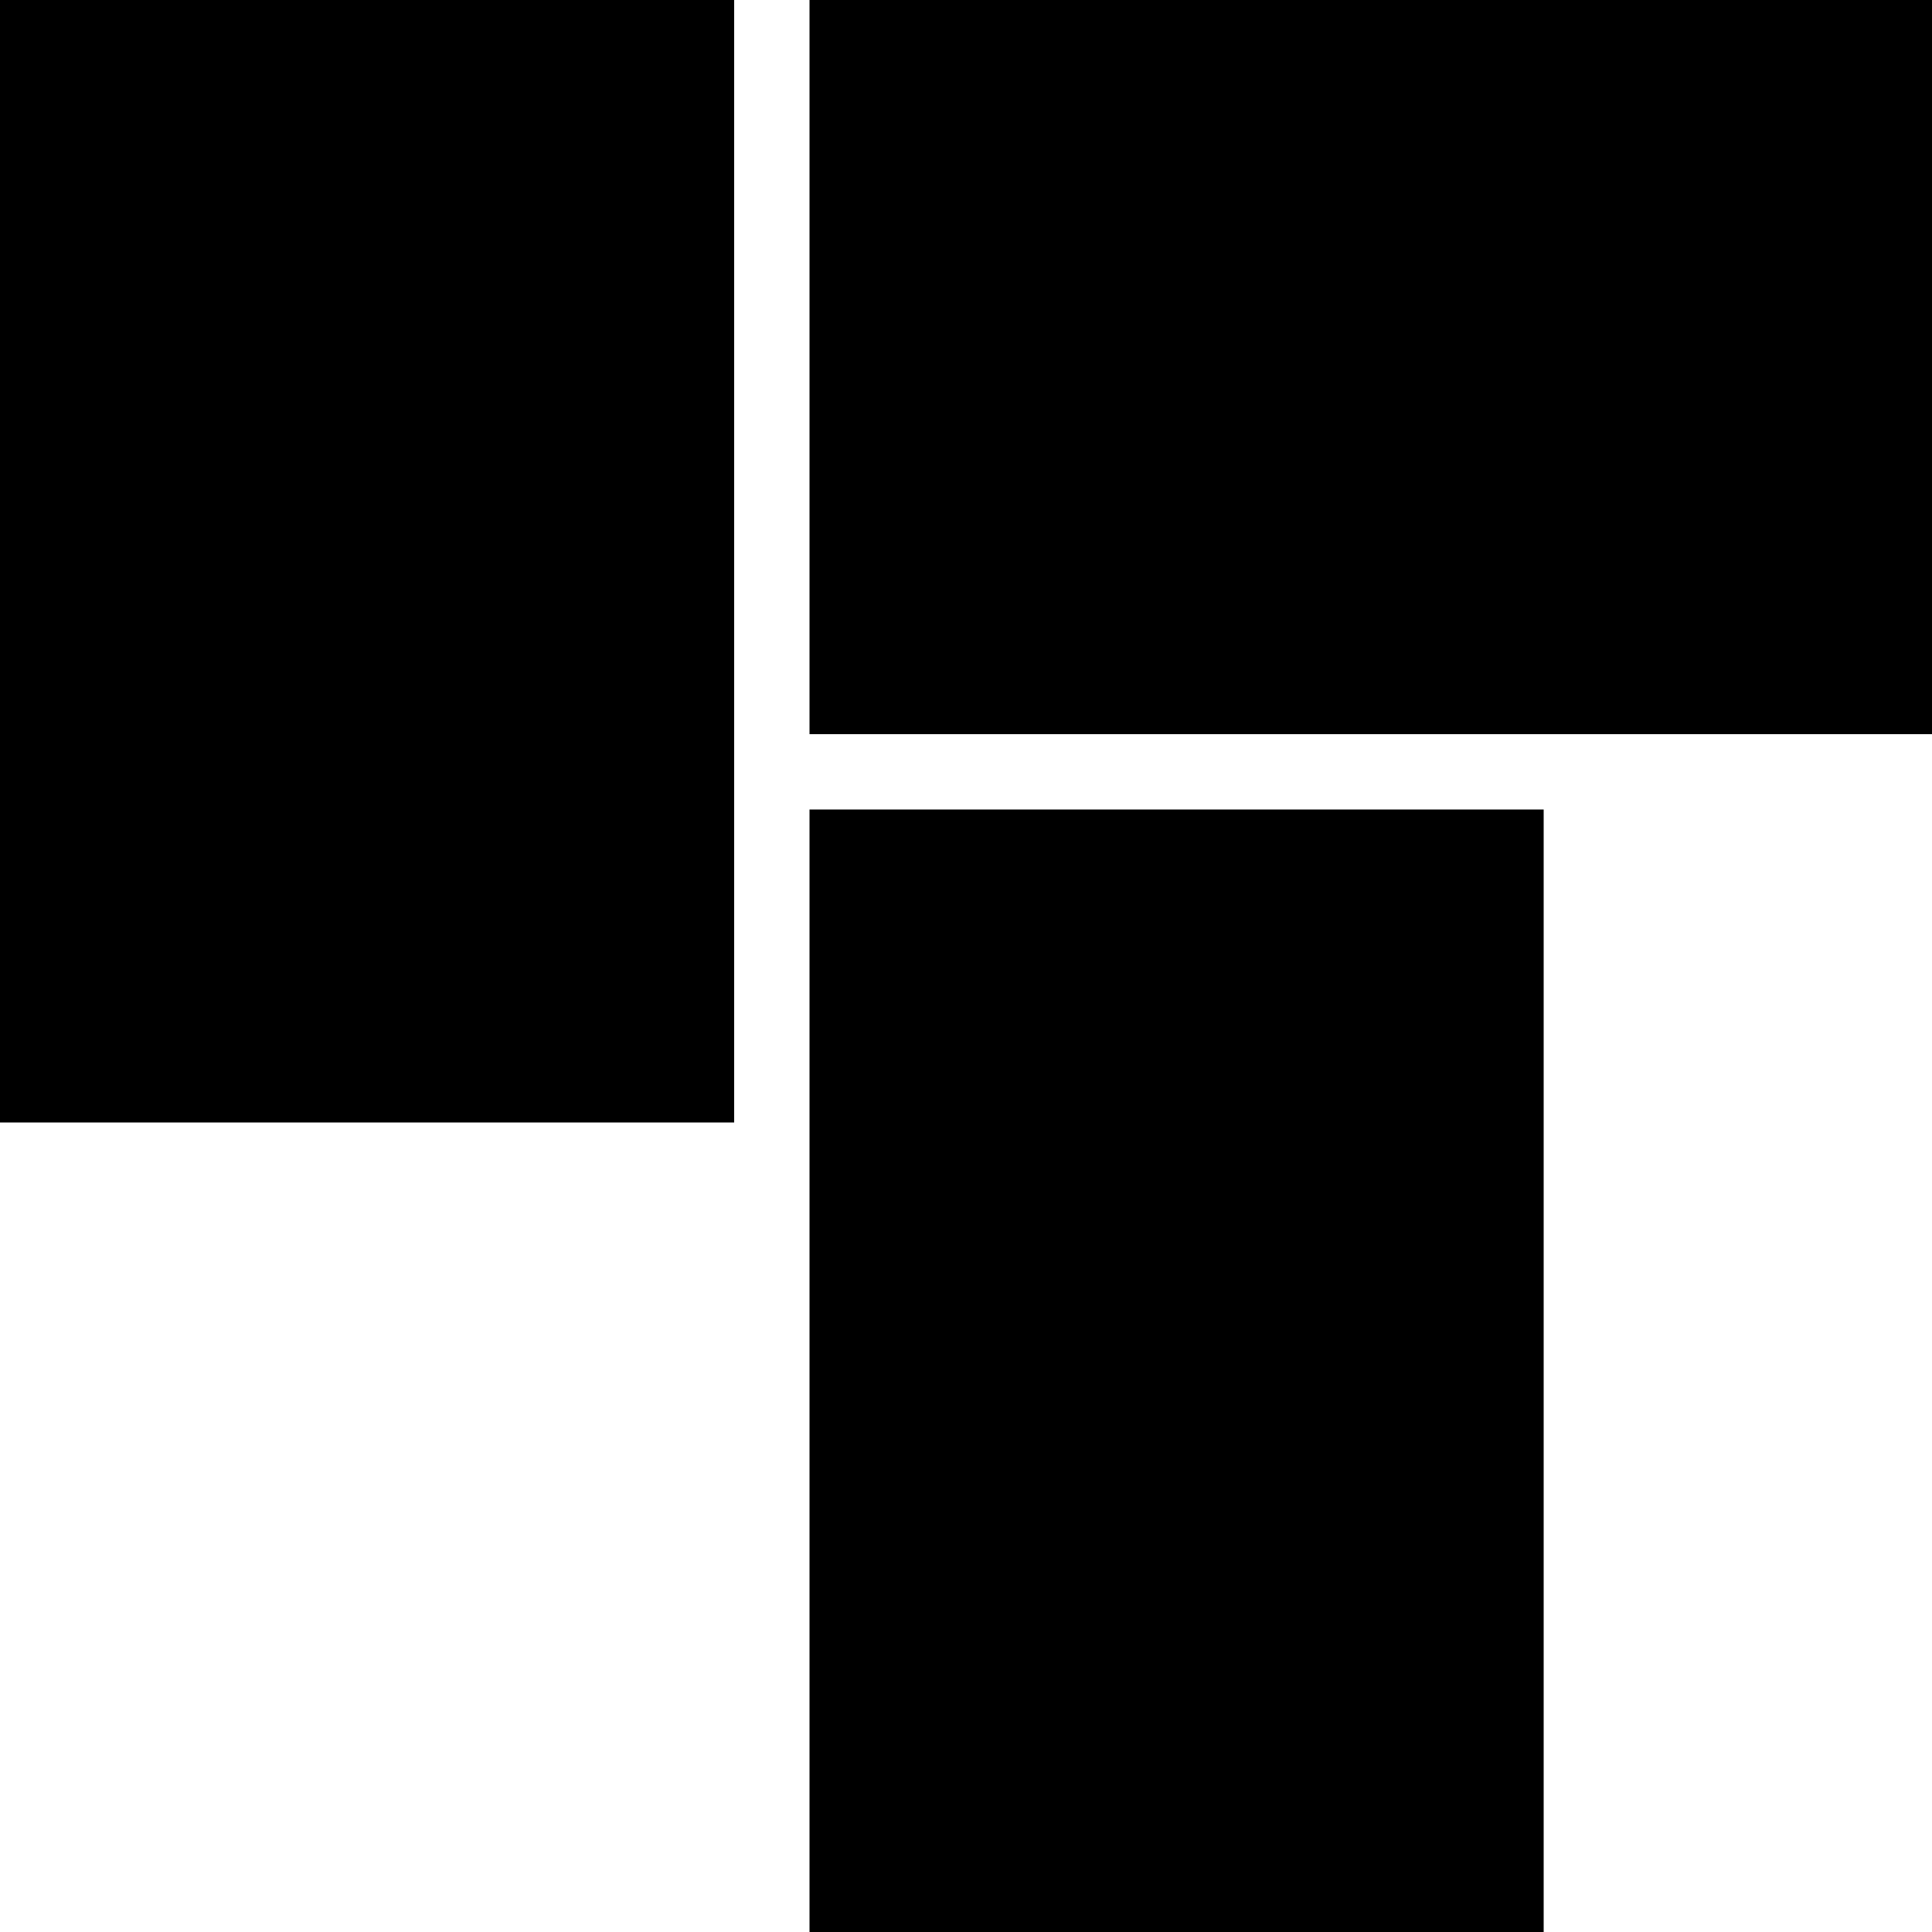
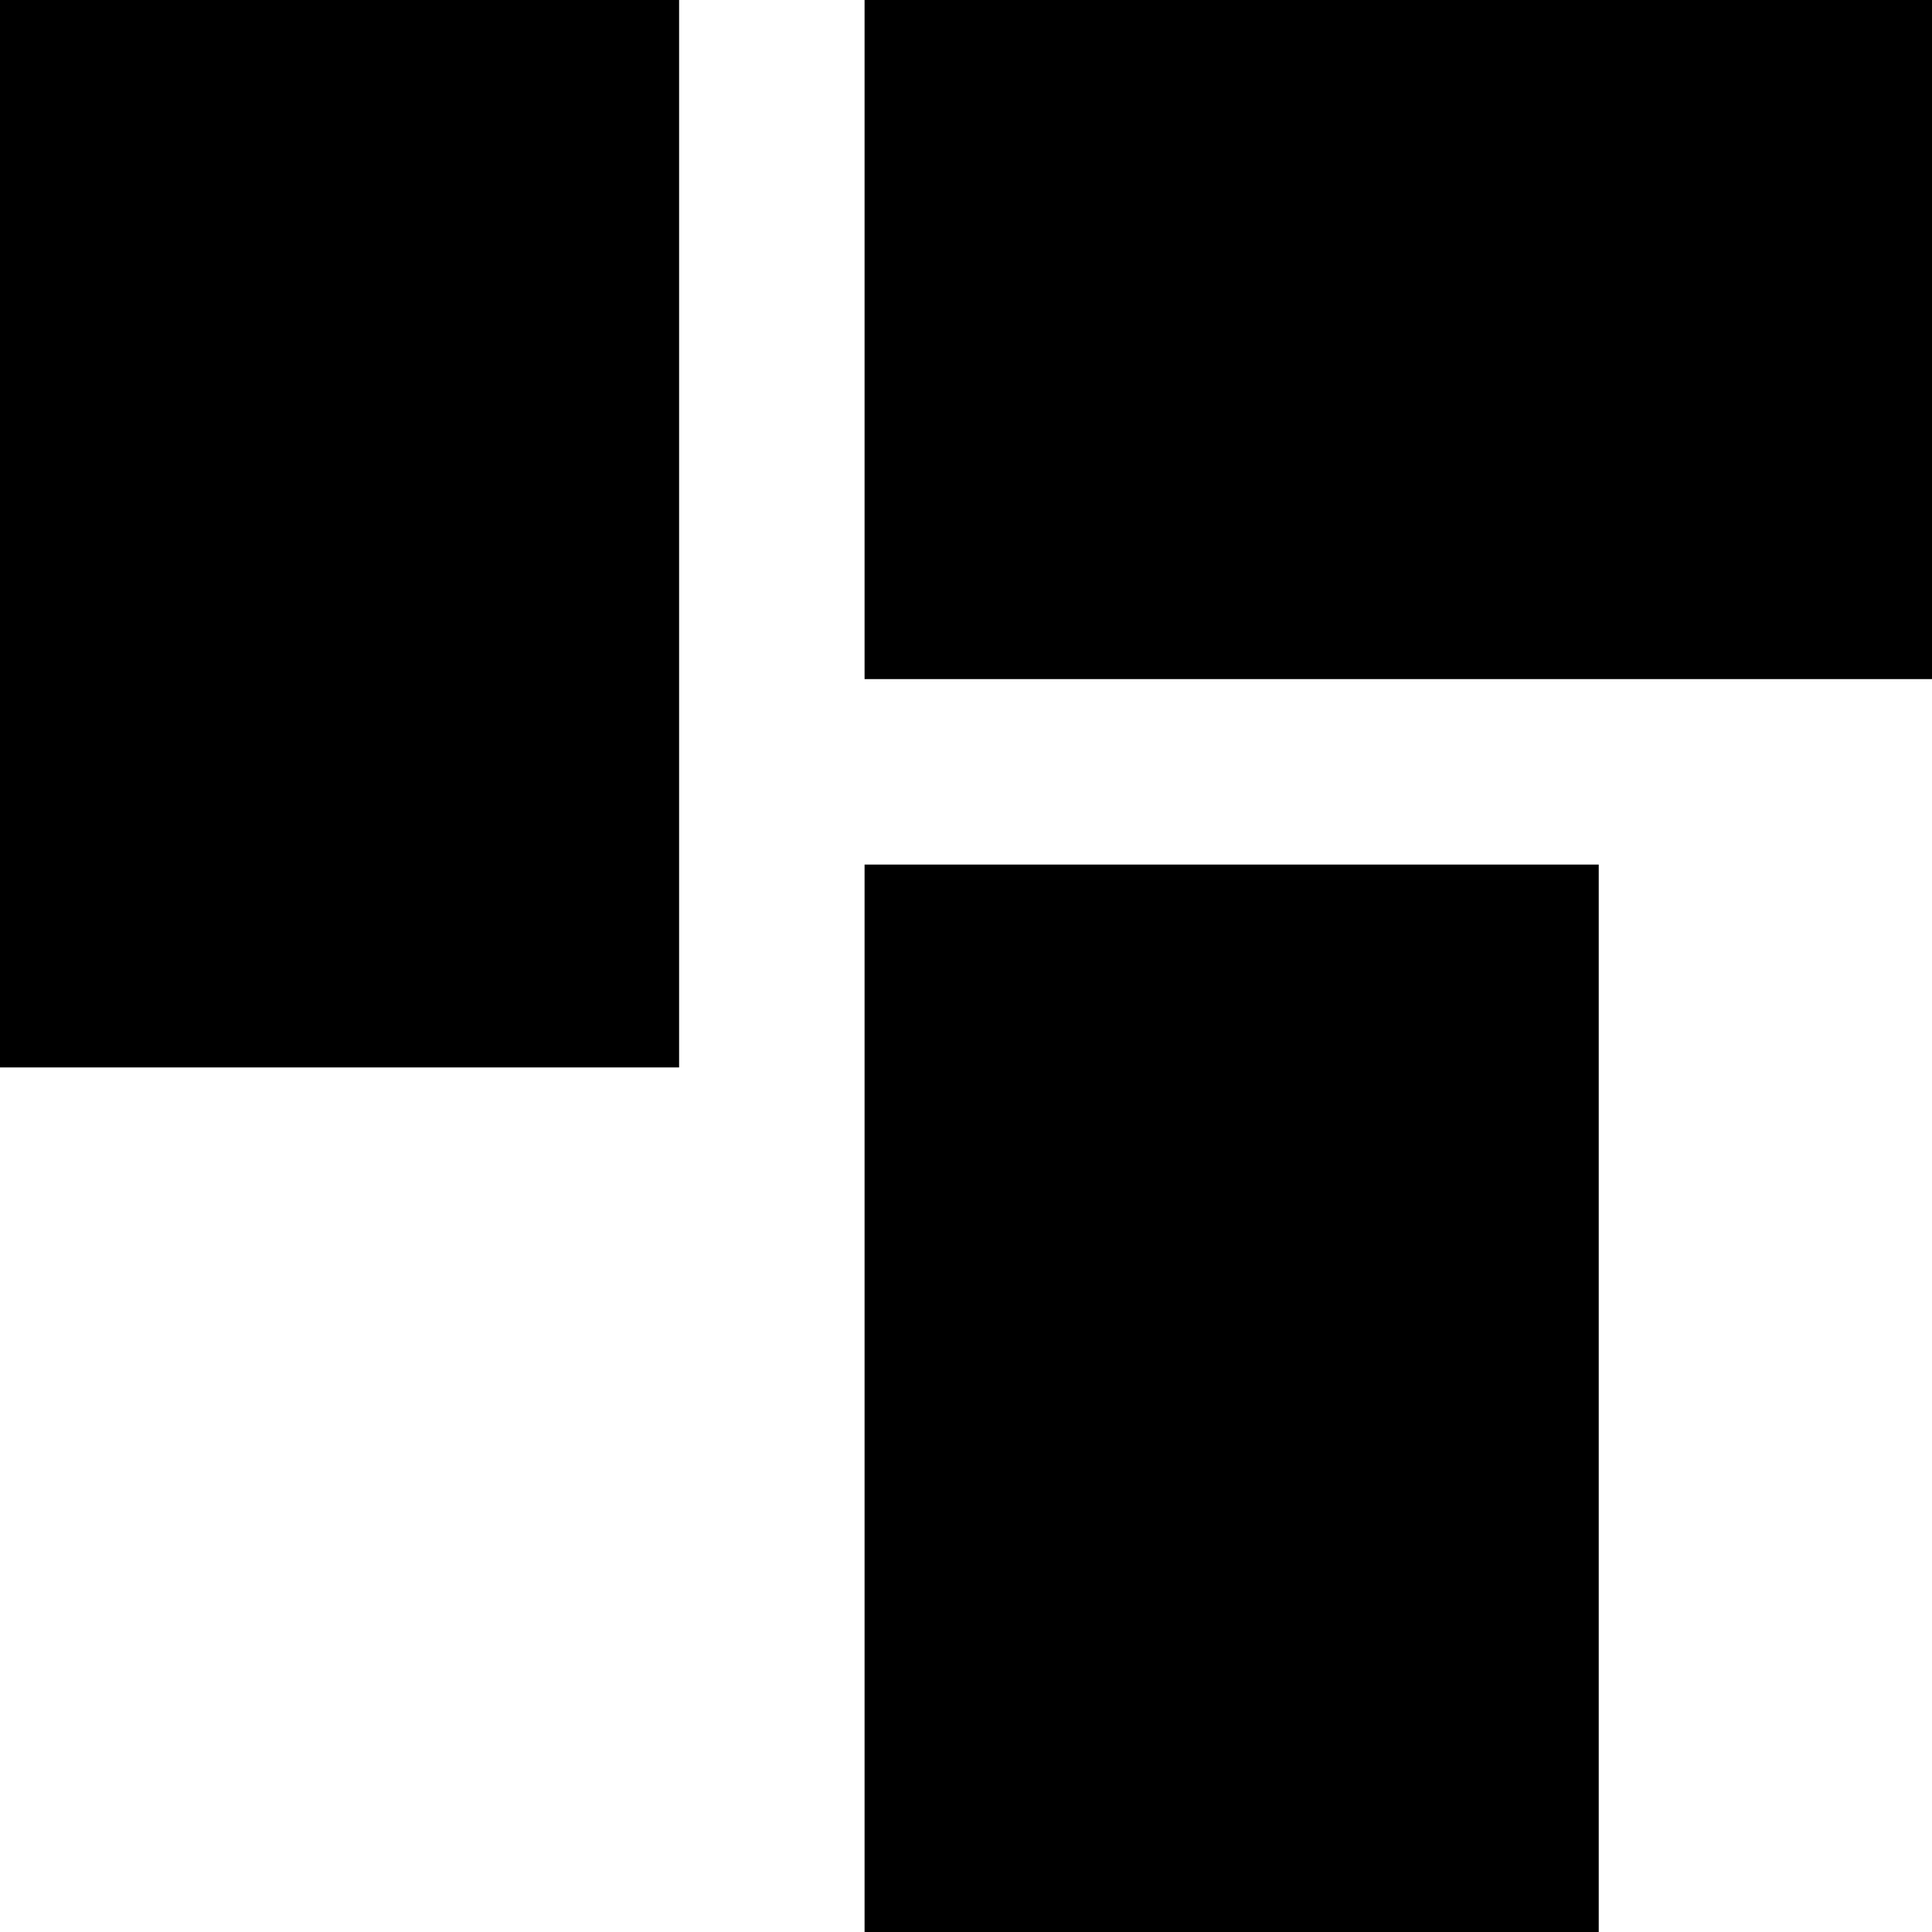
<svg xmlns="http://www.w3.org/2000/svg" version="1.1" id="Layer_1" x="0px" y="0px" viewBox="0 0 200 200" style="enable-background:new 0 0 200 200;" xml:space="preserve">
  <g>
-     <rect x="83.8" y="83.8" width="76" height="116.2" />
-     <rect x="83.8" y="0" width="116.2" height="76" />
-     <rect width="76" height="116.2" />
+     <g id="g8">
+       <rect id="rect2" x="89.5" y="89.5" width="76" height="116.2" />
+       <rect id="rect4" x="89.5" y="-5.7" width="116.2" height="76" />
+       <rect id="rect6" x="-5.7" y="-5.7" width="76" height="116.2" />
+     </g>
  </g>
</svg>
